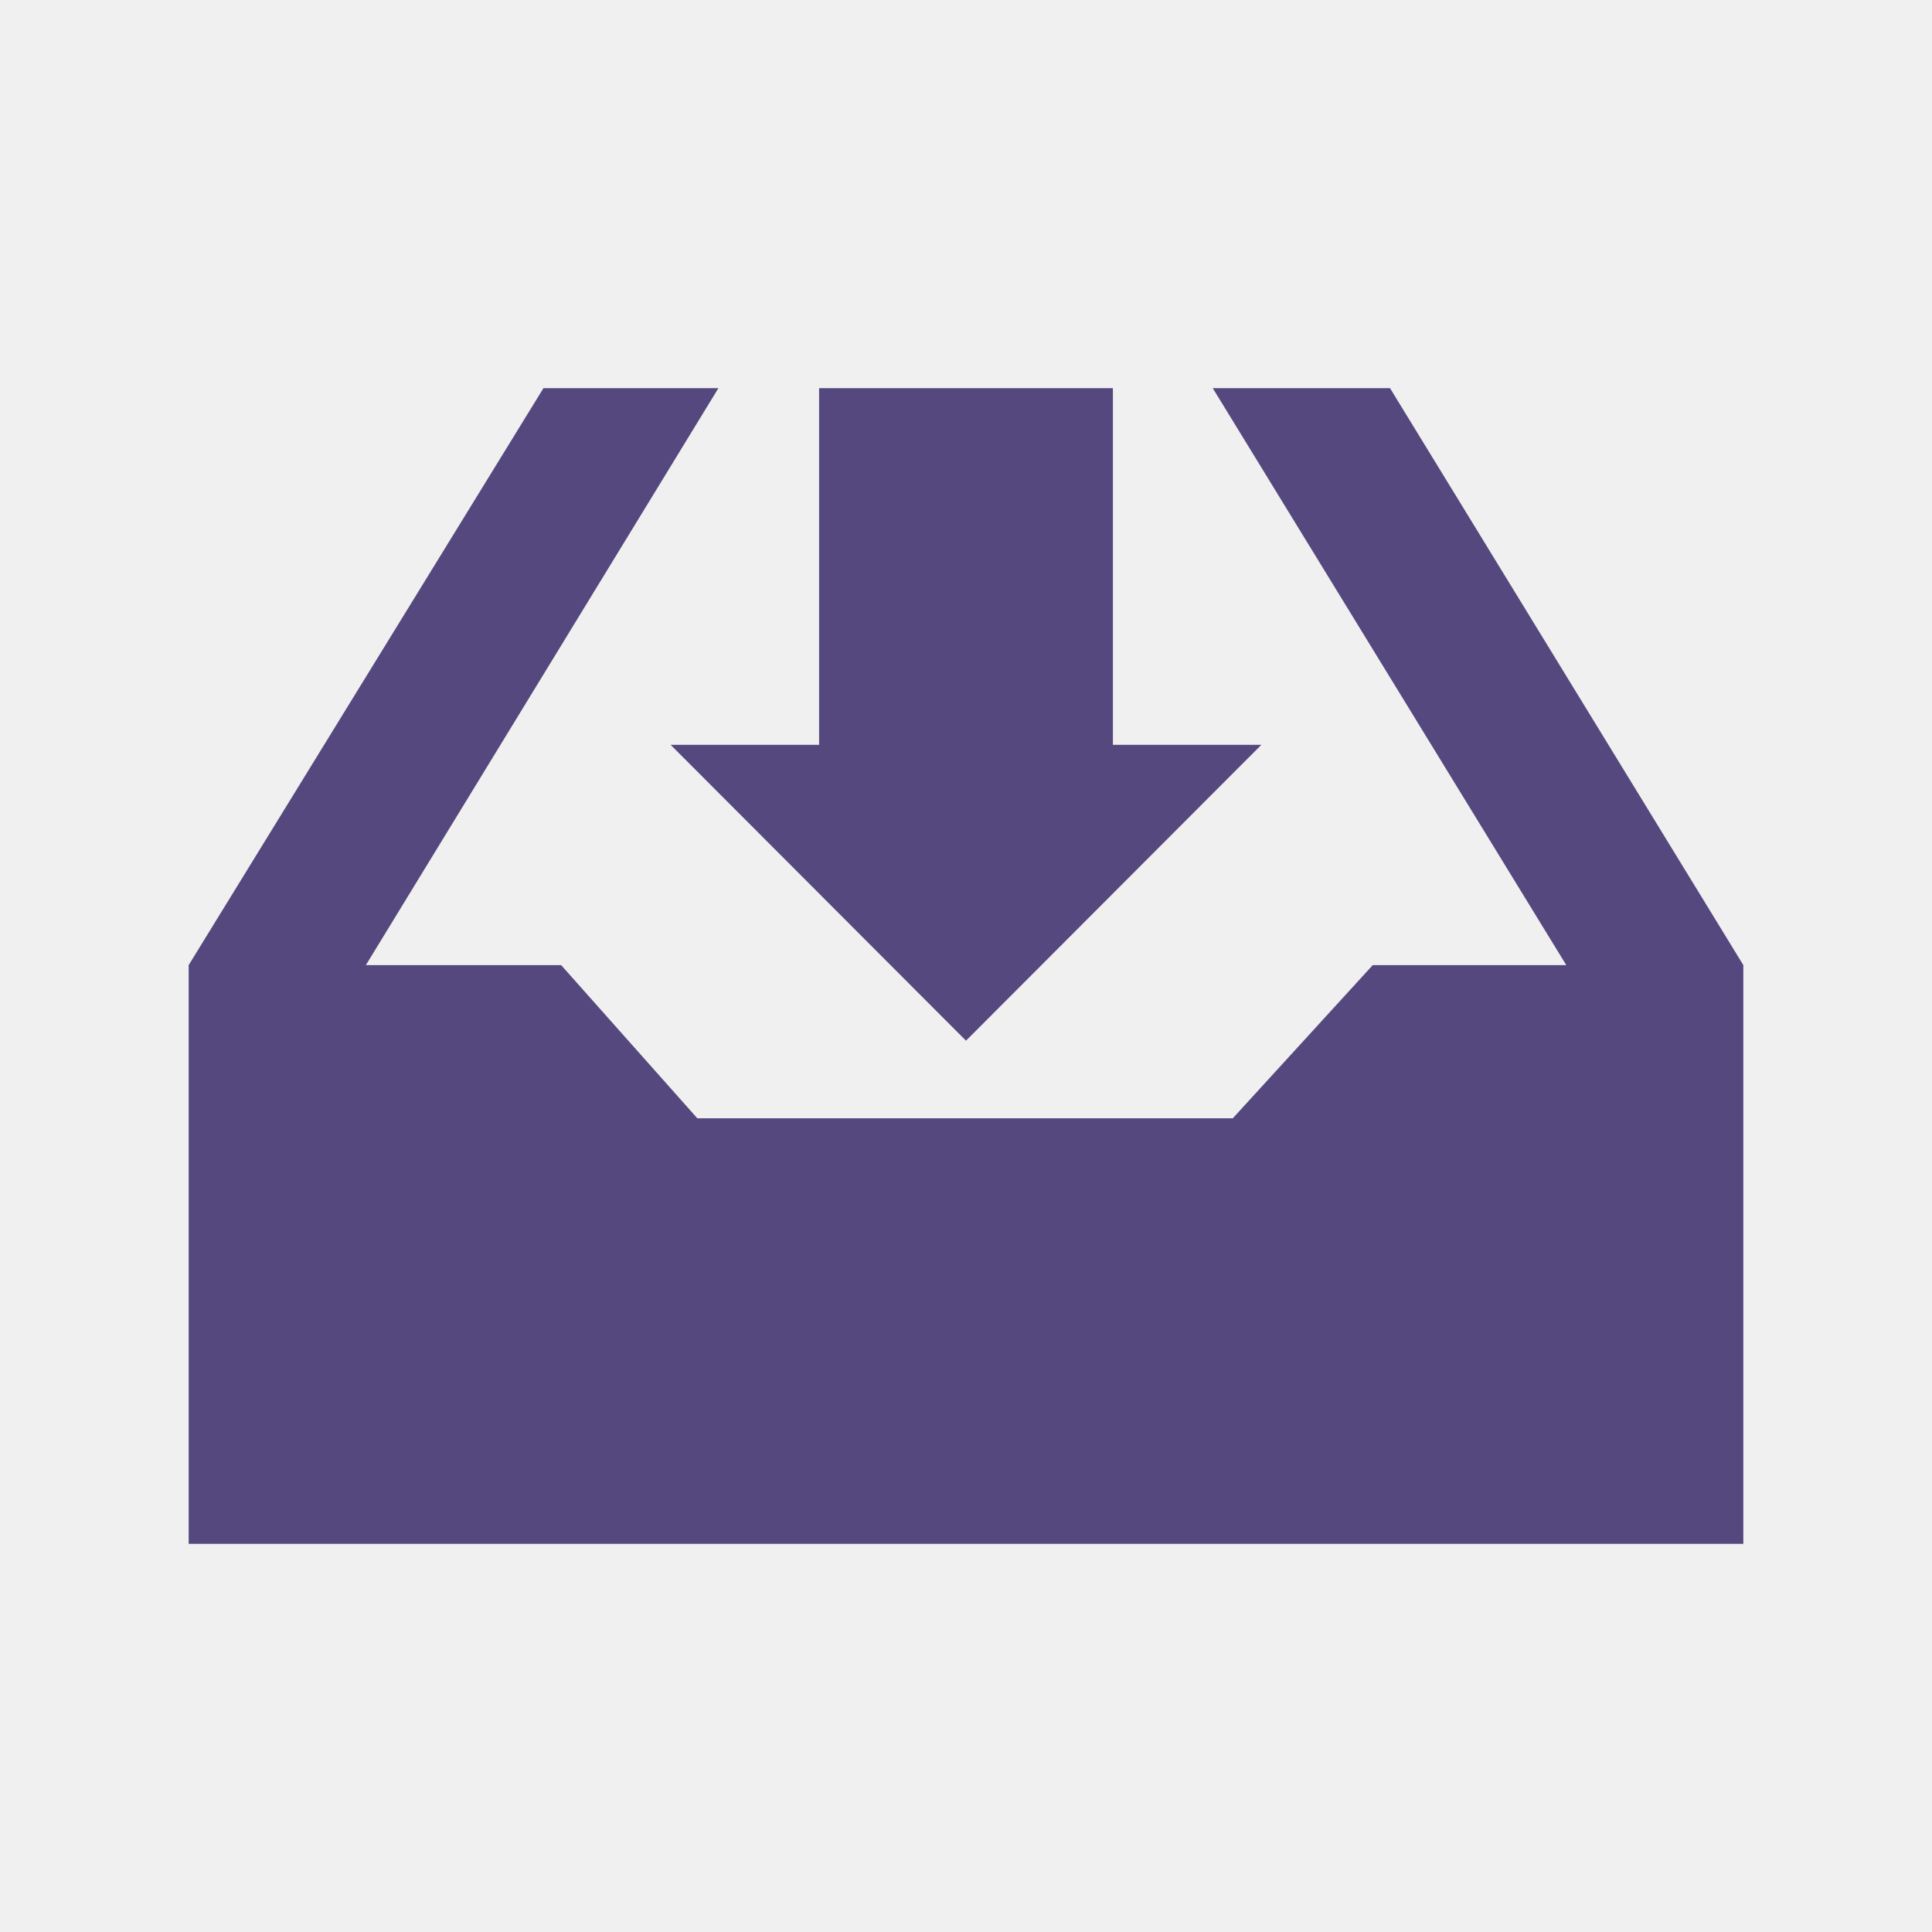
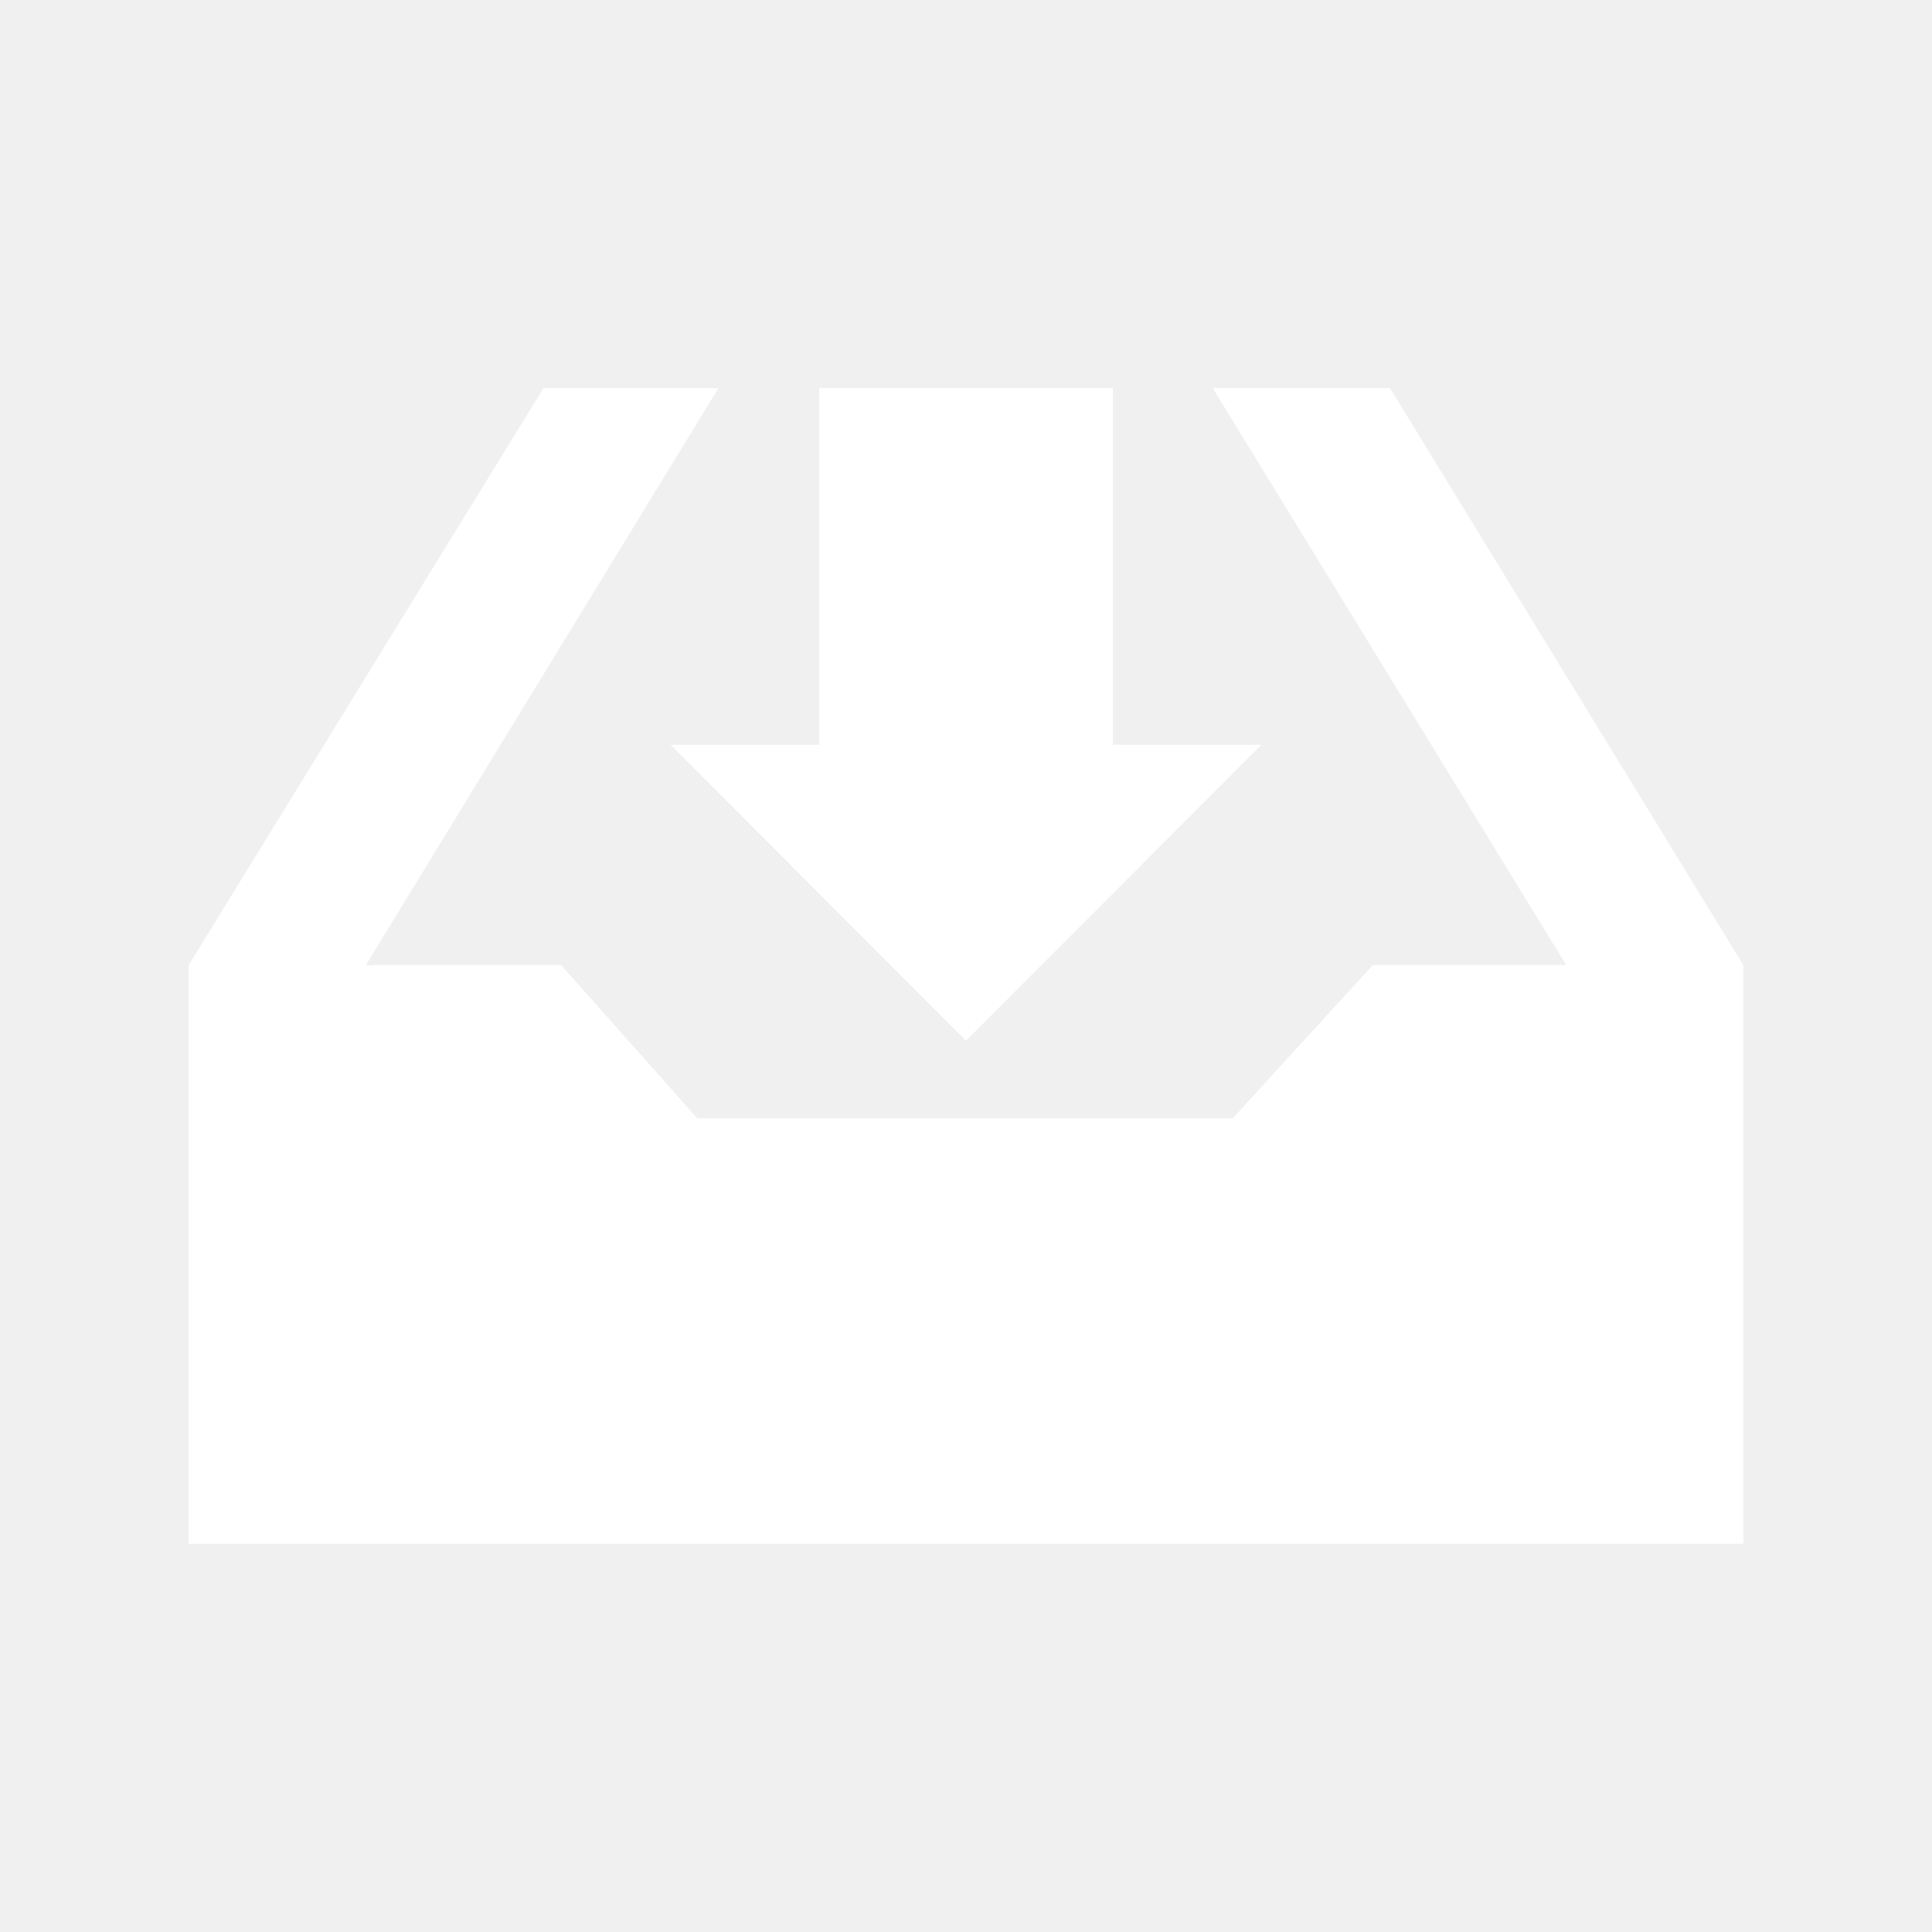
<svg xmlns="http://www.w3.org/2000/svg" version="1.1" x="0px" y="0px" width="512px" height="512px" viewBox="0 0 512 512" enable-background="new 0 0 512 512" xml:space="preserve" id="svg2">
  <defs id="defs7" />
-   <path id="inbox-2-icon" d="M294.931,102.862h-77.86v94.519H177.72L256,275.796l78.28-78.415h-39.35V102.862z M462,255.765v153.373   H50V255.765l94.023-152.902h46.364L96.961,255.765h51.746l36.088,40.592h141.908l37.09-40.592h51.286l-93.691-152.902h46.981   L462,255.765z" style="fill:#55487e;fill-opacity:1" />
+   <path id="inbox-2-icon" d="M294.931,102.862h-77.86v94.519H177.72L256,275.796l78.28-78.415h-39.35V102.862z M462,255.765v153.373   H50V255.765l94.023-152.902h46.364L96.961,255.765h51.746l36.088,40.592h141.908l37.09-40.592h51.286l-93.691-152.902h46.981   L462,255.765z" style="fill:#ffffff;fill-opacity:1" />
</svg>
